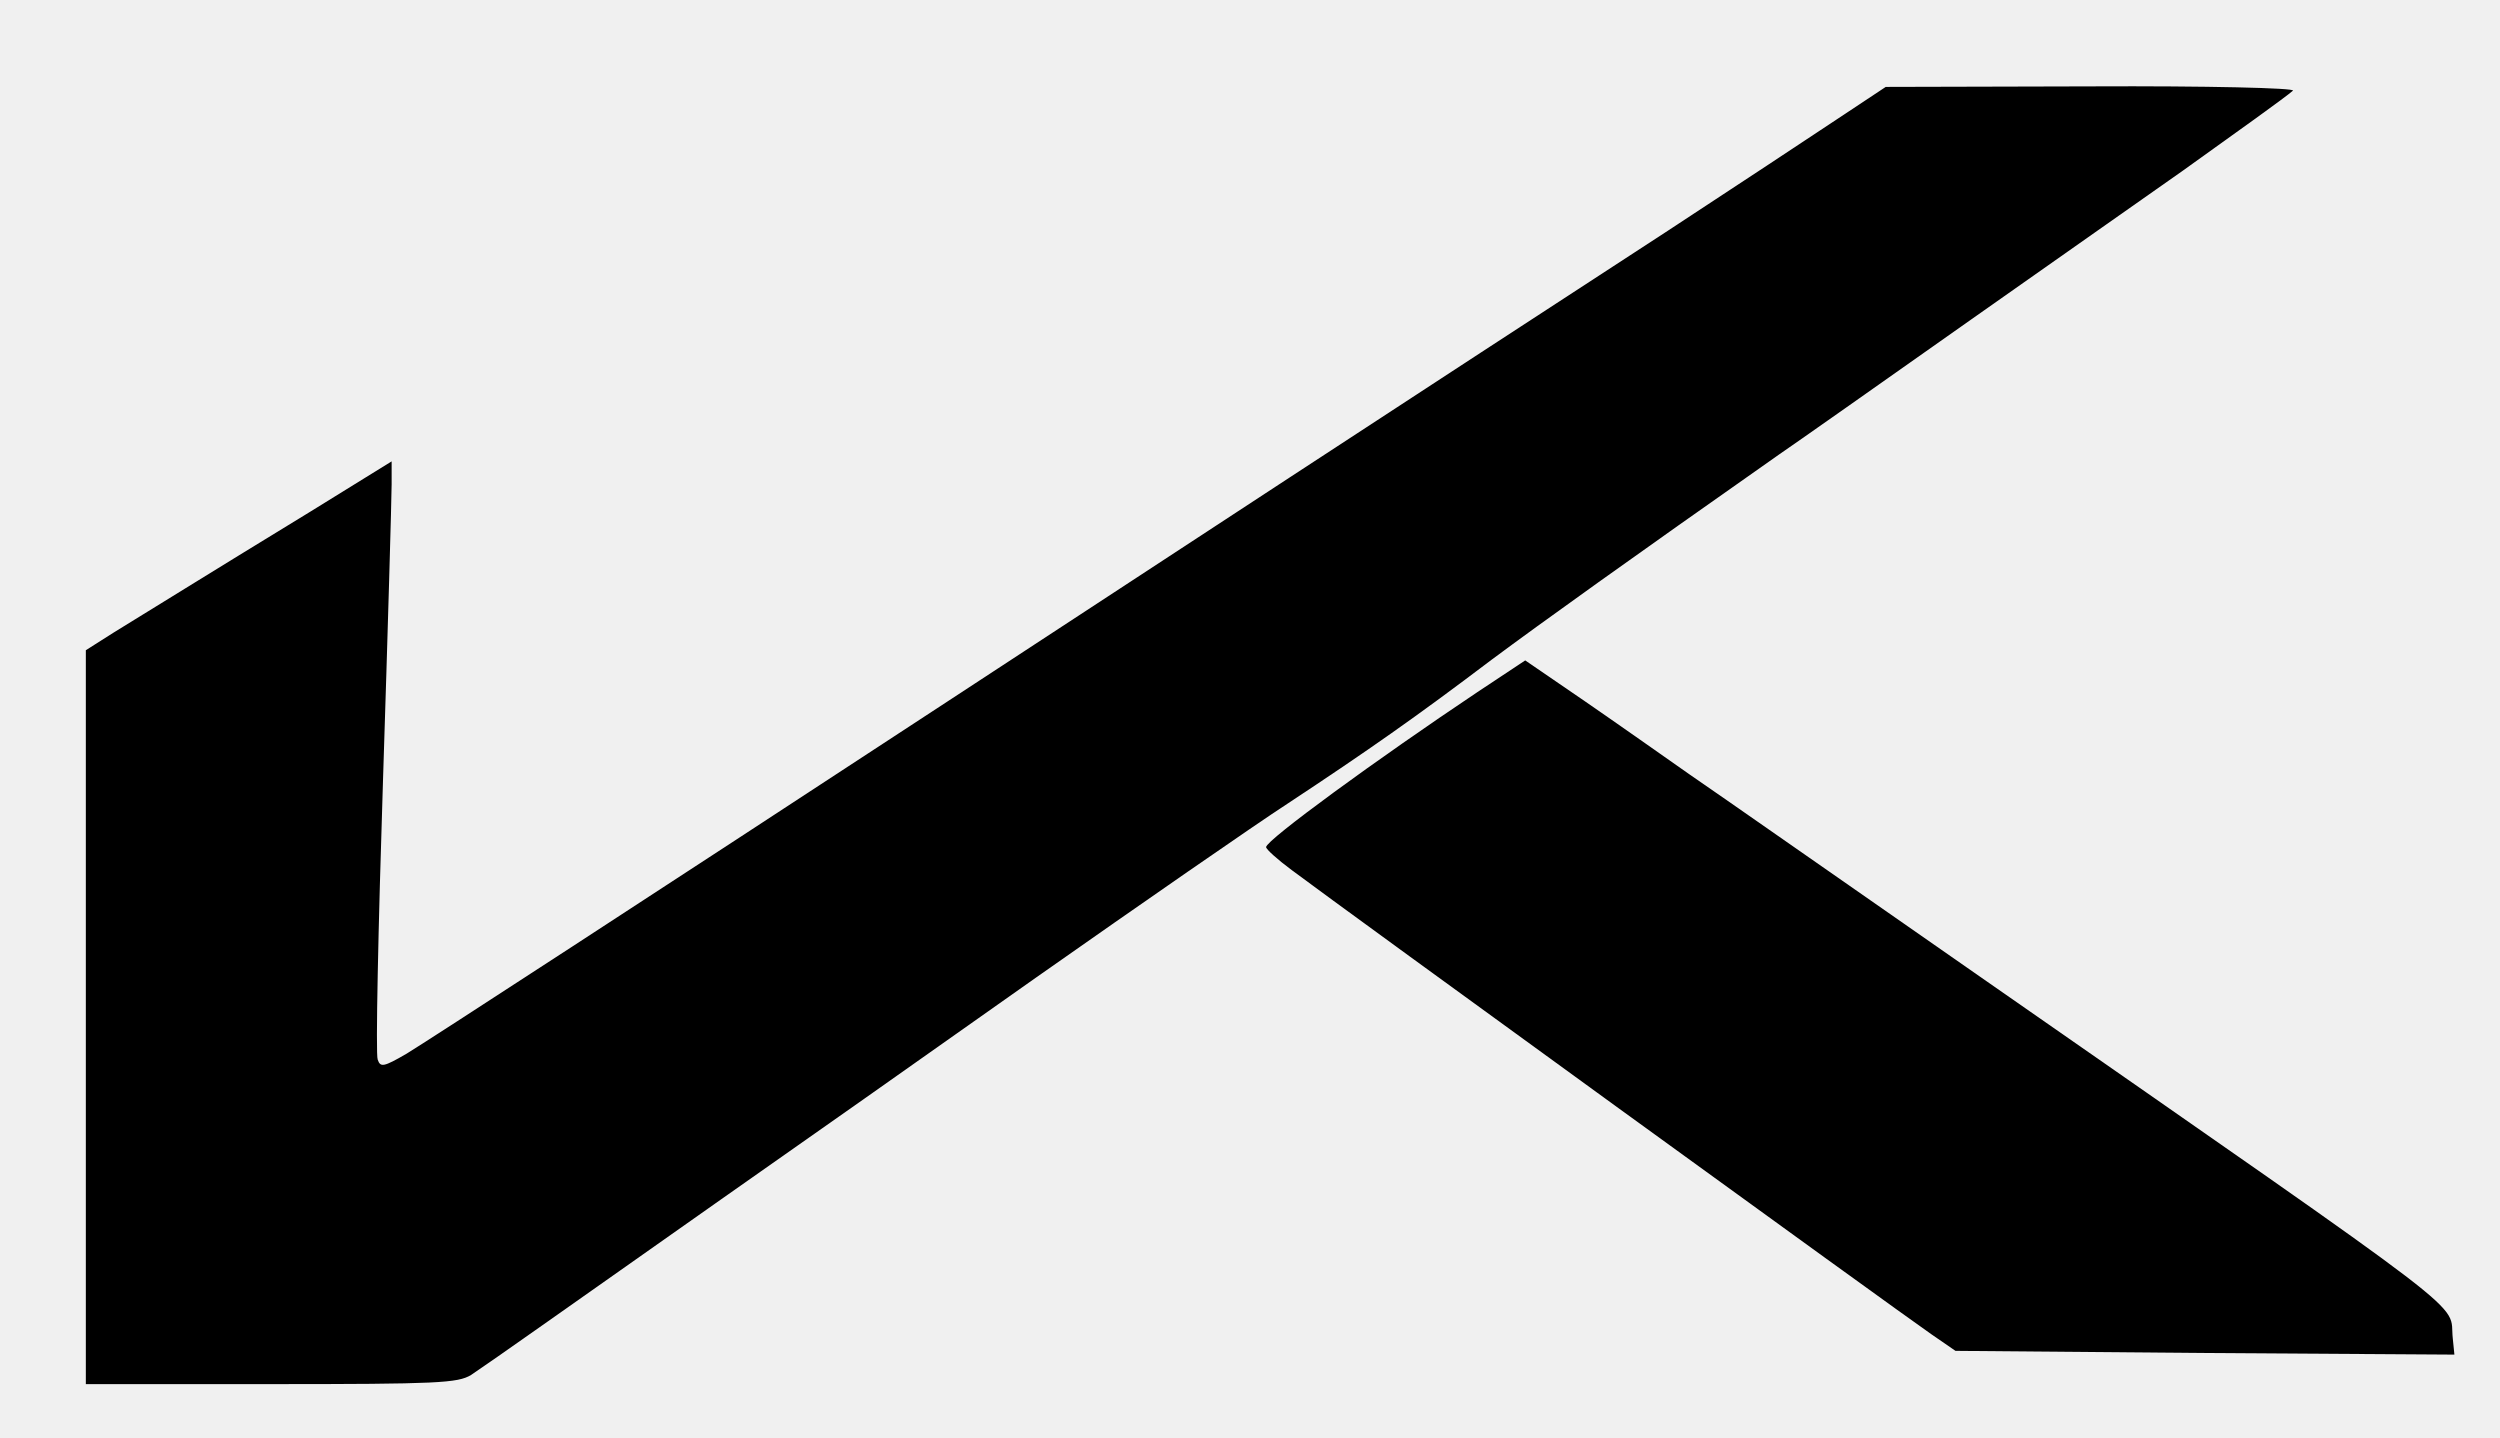
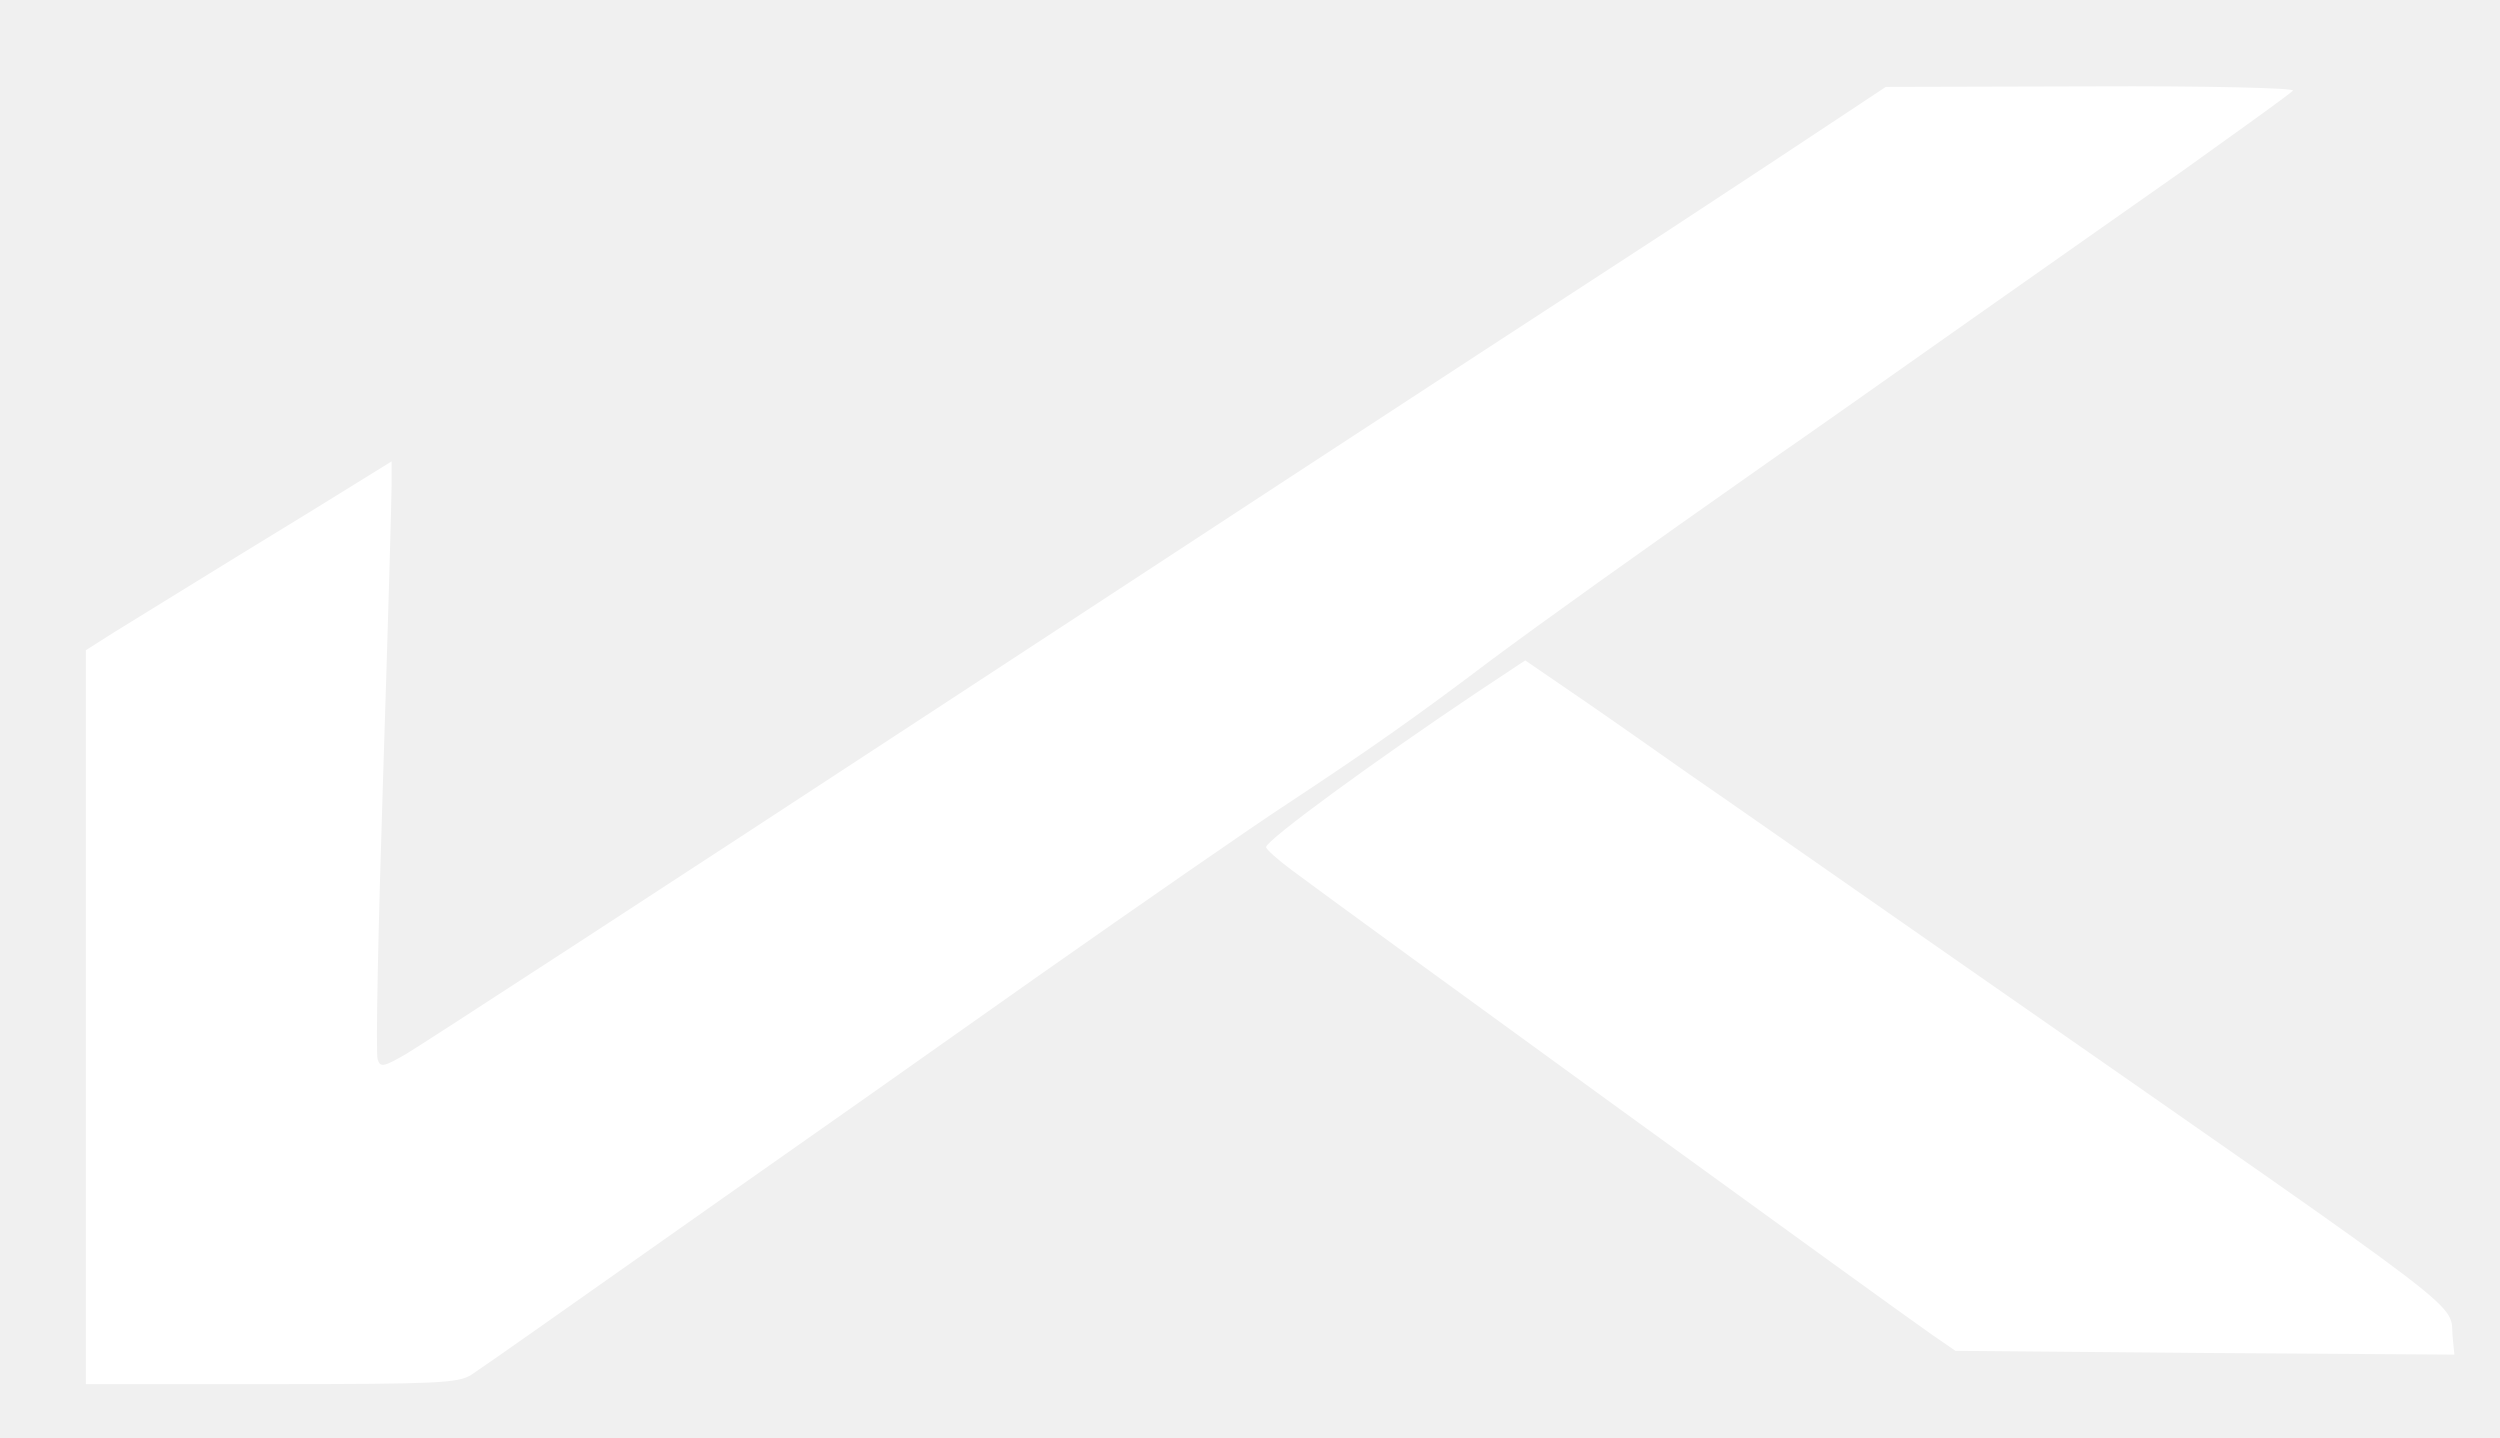
<svg xmlns="http://www.w3.org/2000/svg" version="1.0" width="466pt" height="268pt" viewBox="0 0 466 268" preserveAspectRatio="xMidYMid meet">
-   <g transform="translate(0,268) scale(0.1,-0.1)" fill="#000000" stroke="none">
+   <g transform="translate(0,268) scale(0.1,-0.1)" fill="#ffffff" stroke="none">
    <path d="M3423 2457 c-51 -34 -192 -127 -314 -207 -446 -290 -991 -647 -1339 -875 -565 -370 -974 -636 -1012 -659 -43 -25 -49 -26 -54 -11 -4 9 1 245 10 523 9 279 16 526 16 549 l0 43 -152 -94 c-84 -51 -189 -116 -233 -143 -44 -27 -104 -64 -133 -82 l-52 -33 0 -684 0 -684 345 0 c312 0 348 2 373 17 15 10 74 51 132 92 58 41 209 147 335 236 127 89 390 274 585 412 195 137 407 284 470 325 150 99 240 162 380 268 97 72 256 186 535 382 28 19 190 133 360 253 171 120 348 245 394 277 102 73 193 138 205 149 6 5 -161 9 -375 8 l-384 -1 -92 -61z" />
    <path d="M2754 1390 c-187 -125 -394 -276 -394 -289 0 -4 21 -23 48 -43 100 -75 1131 -823 1192 -865 l45 -31 465 -4 465 -3 -3 30 c-8 72 67 14 -882 675 -250 174 -493 344 -540 376 -47 33 -135 95 -196 137 l-111 76 -89 -59z" />
  </g>
</svg>
